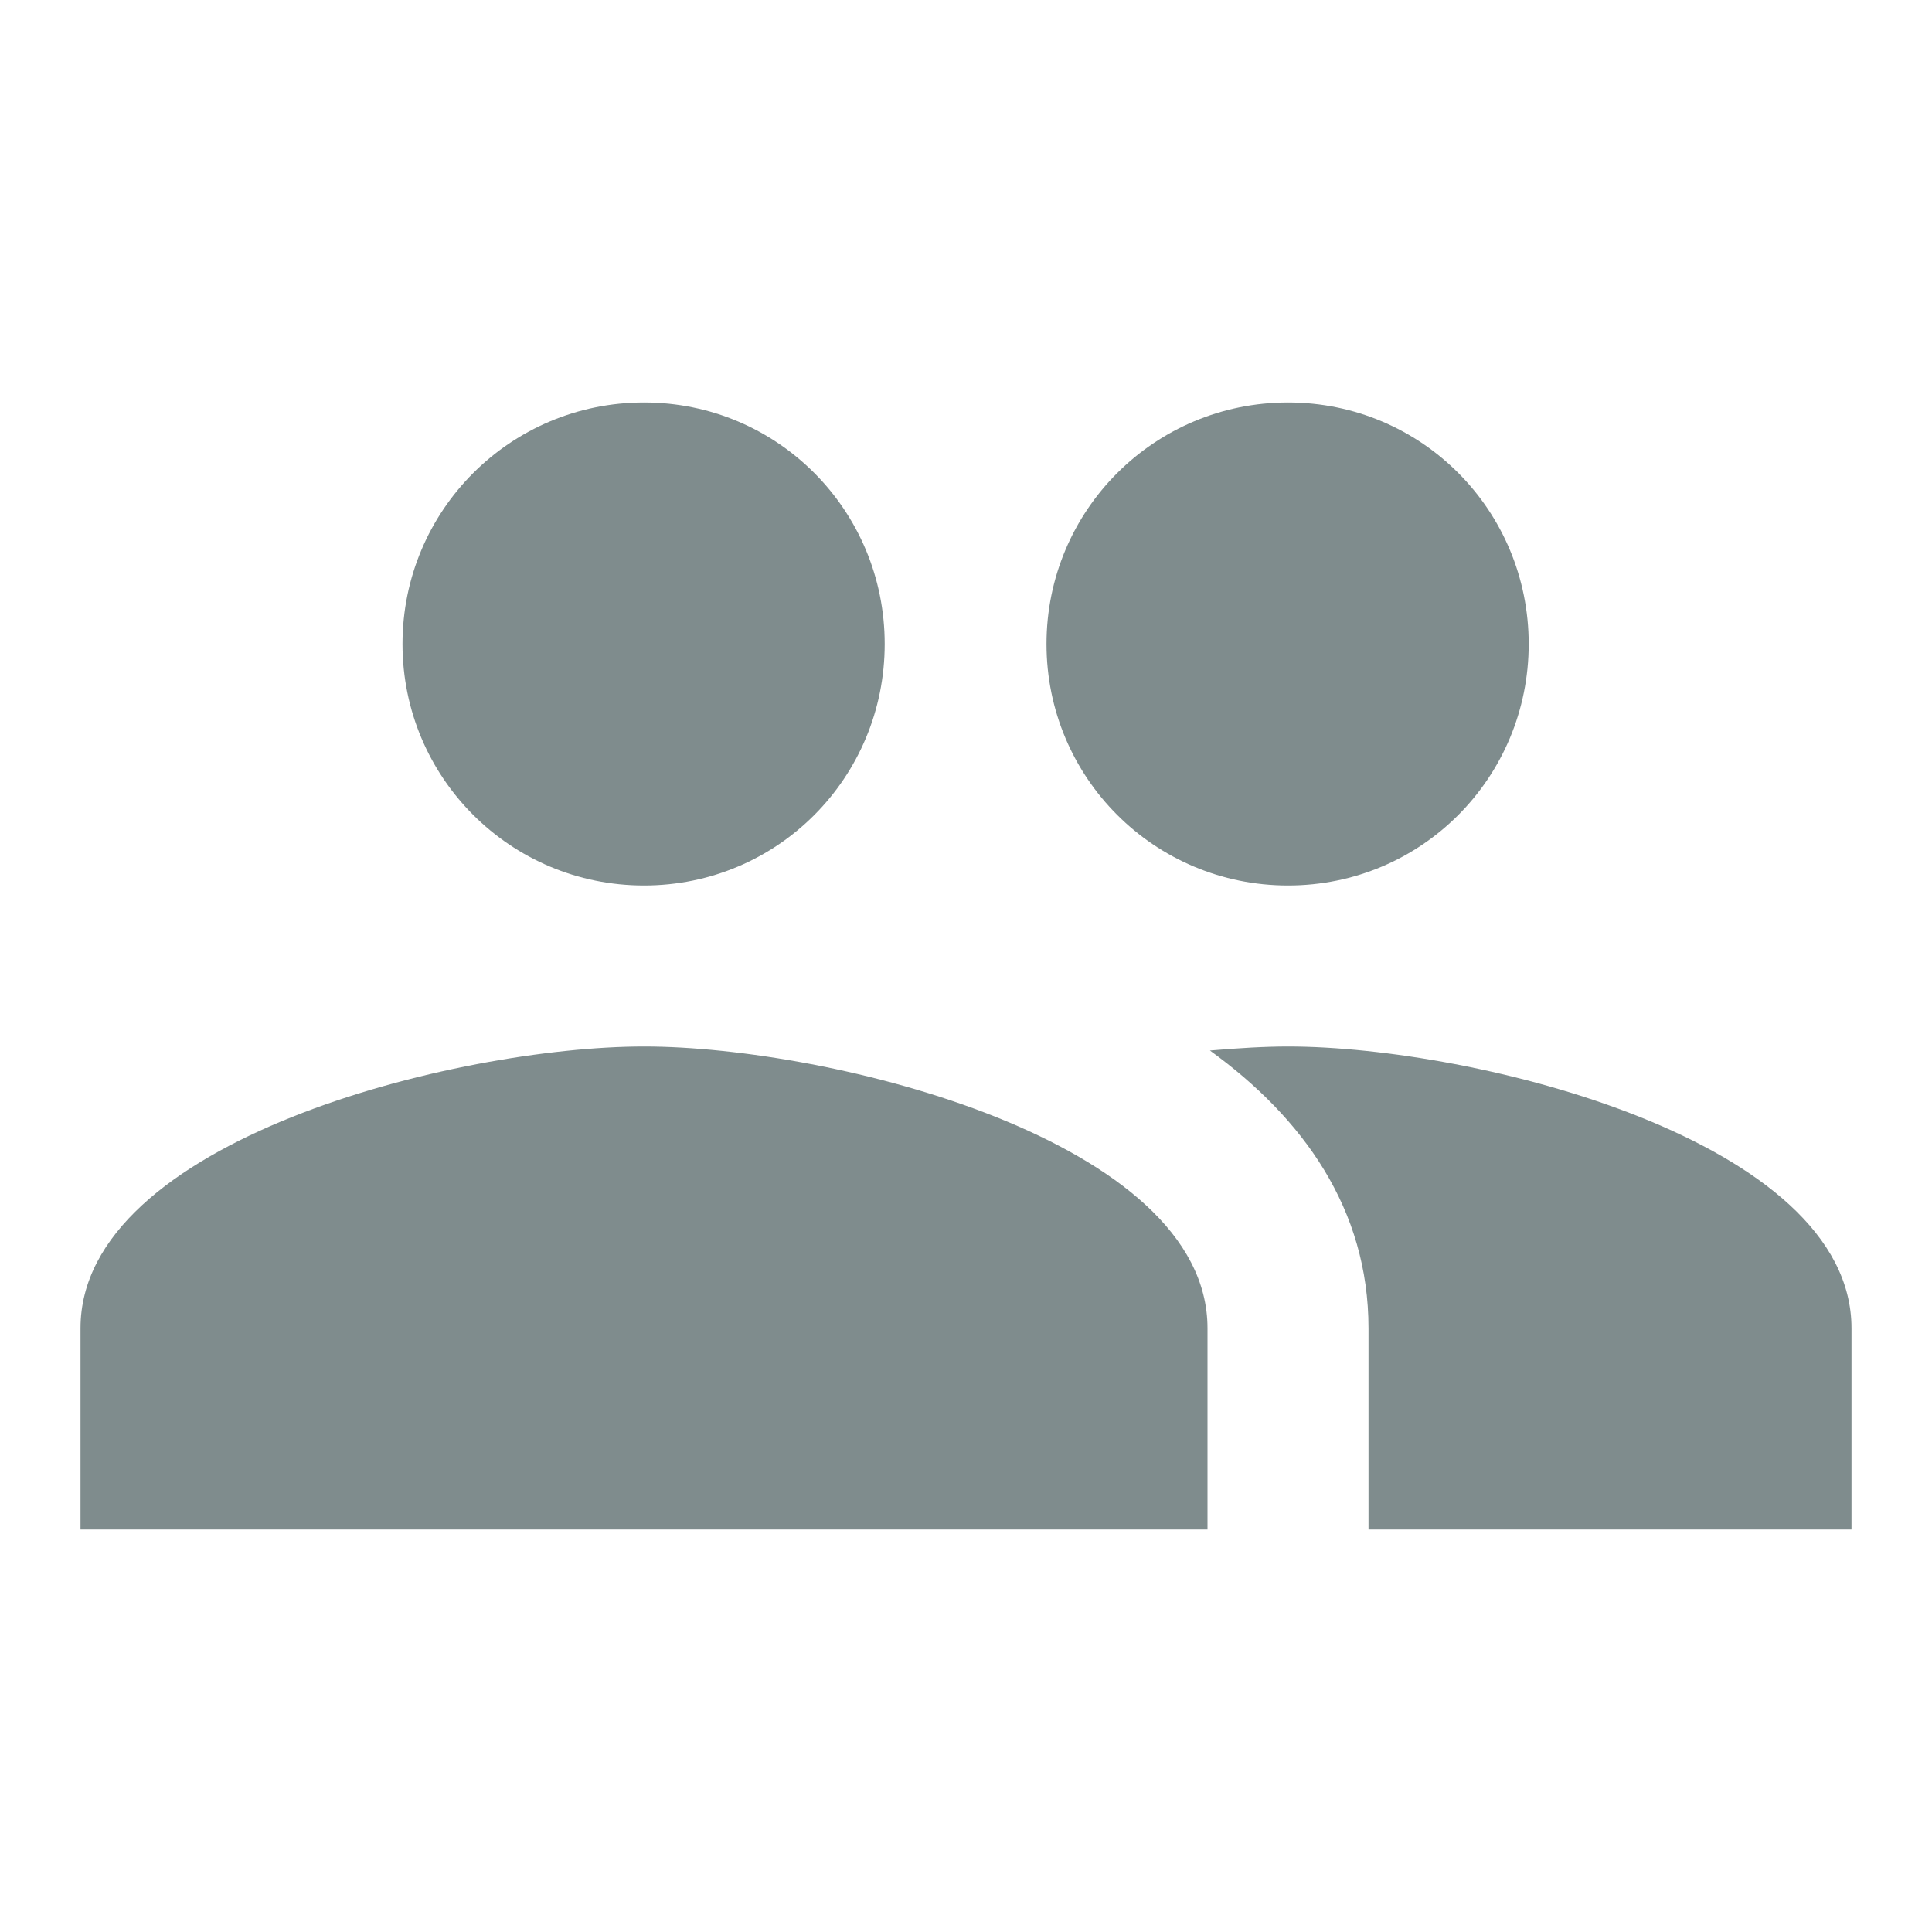
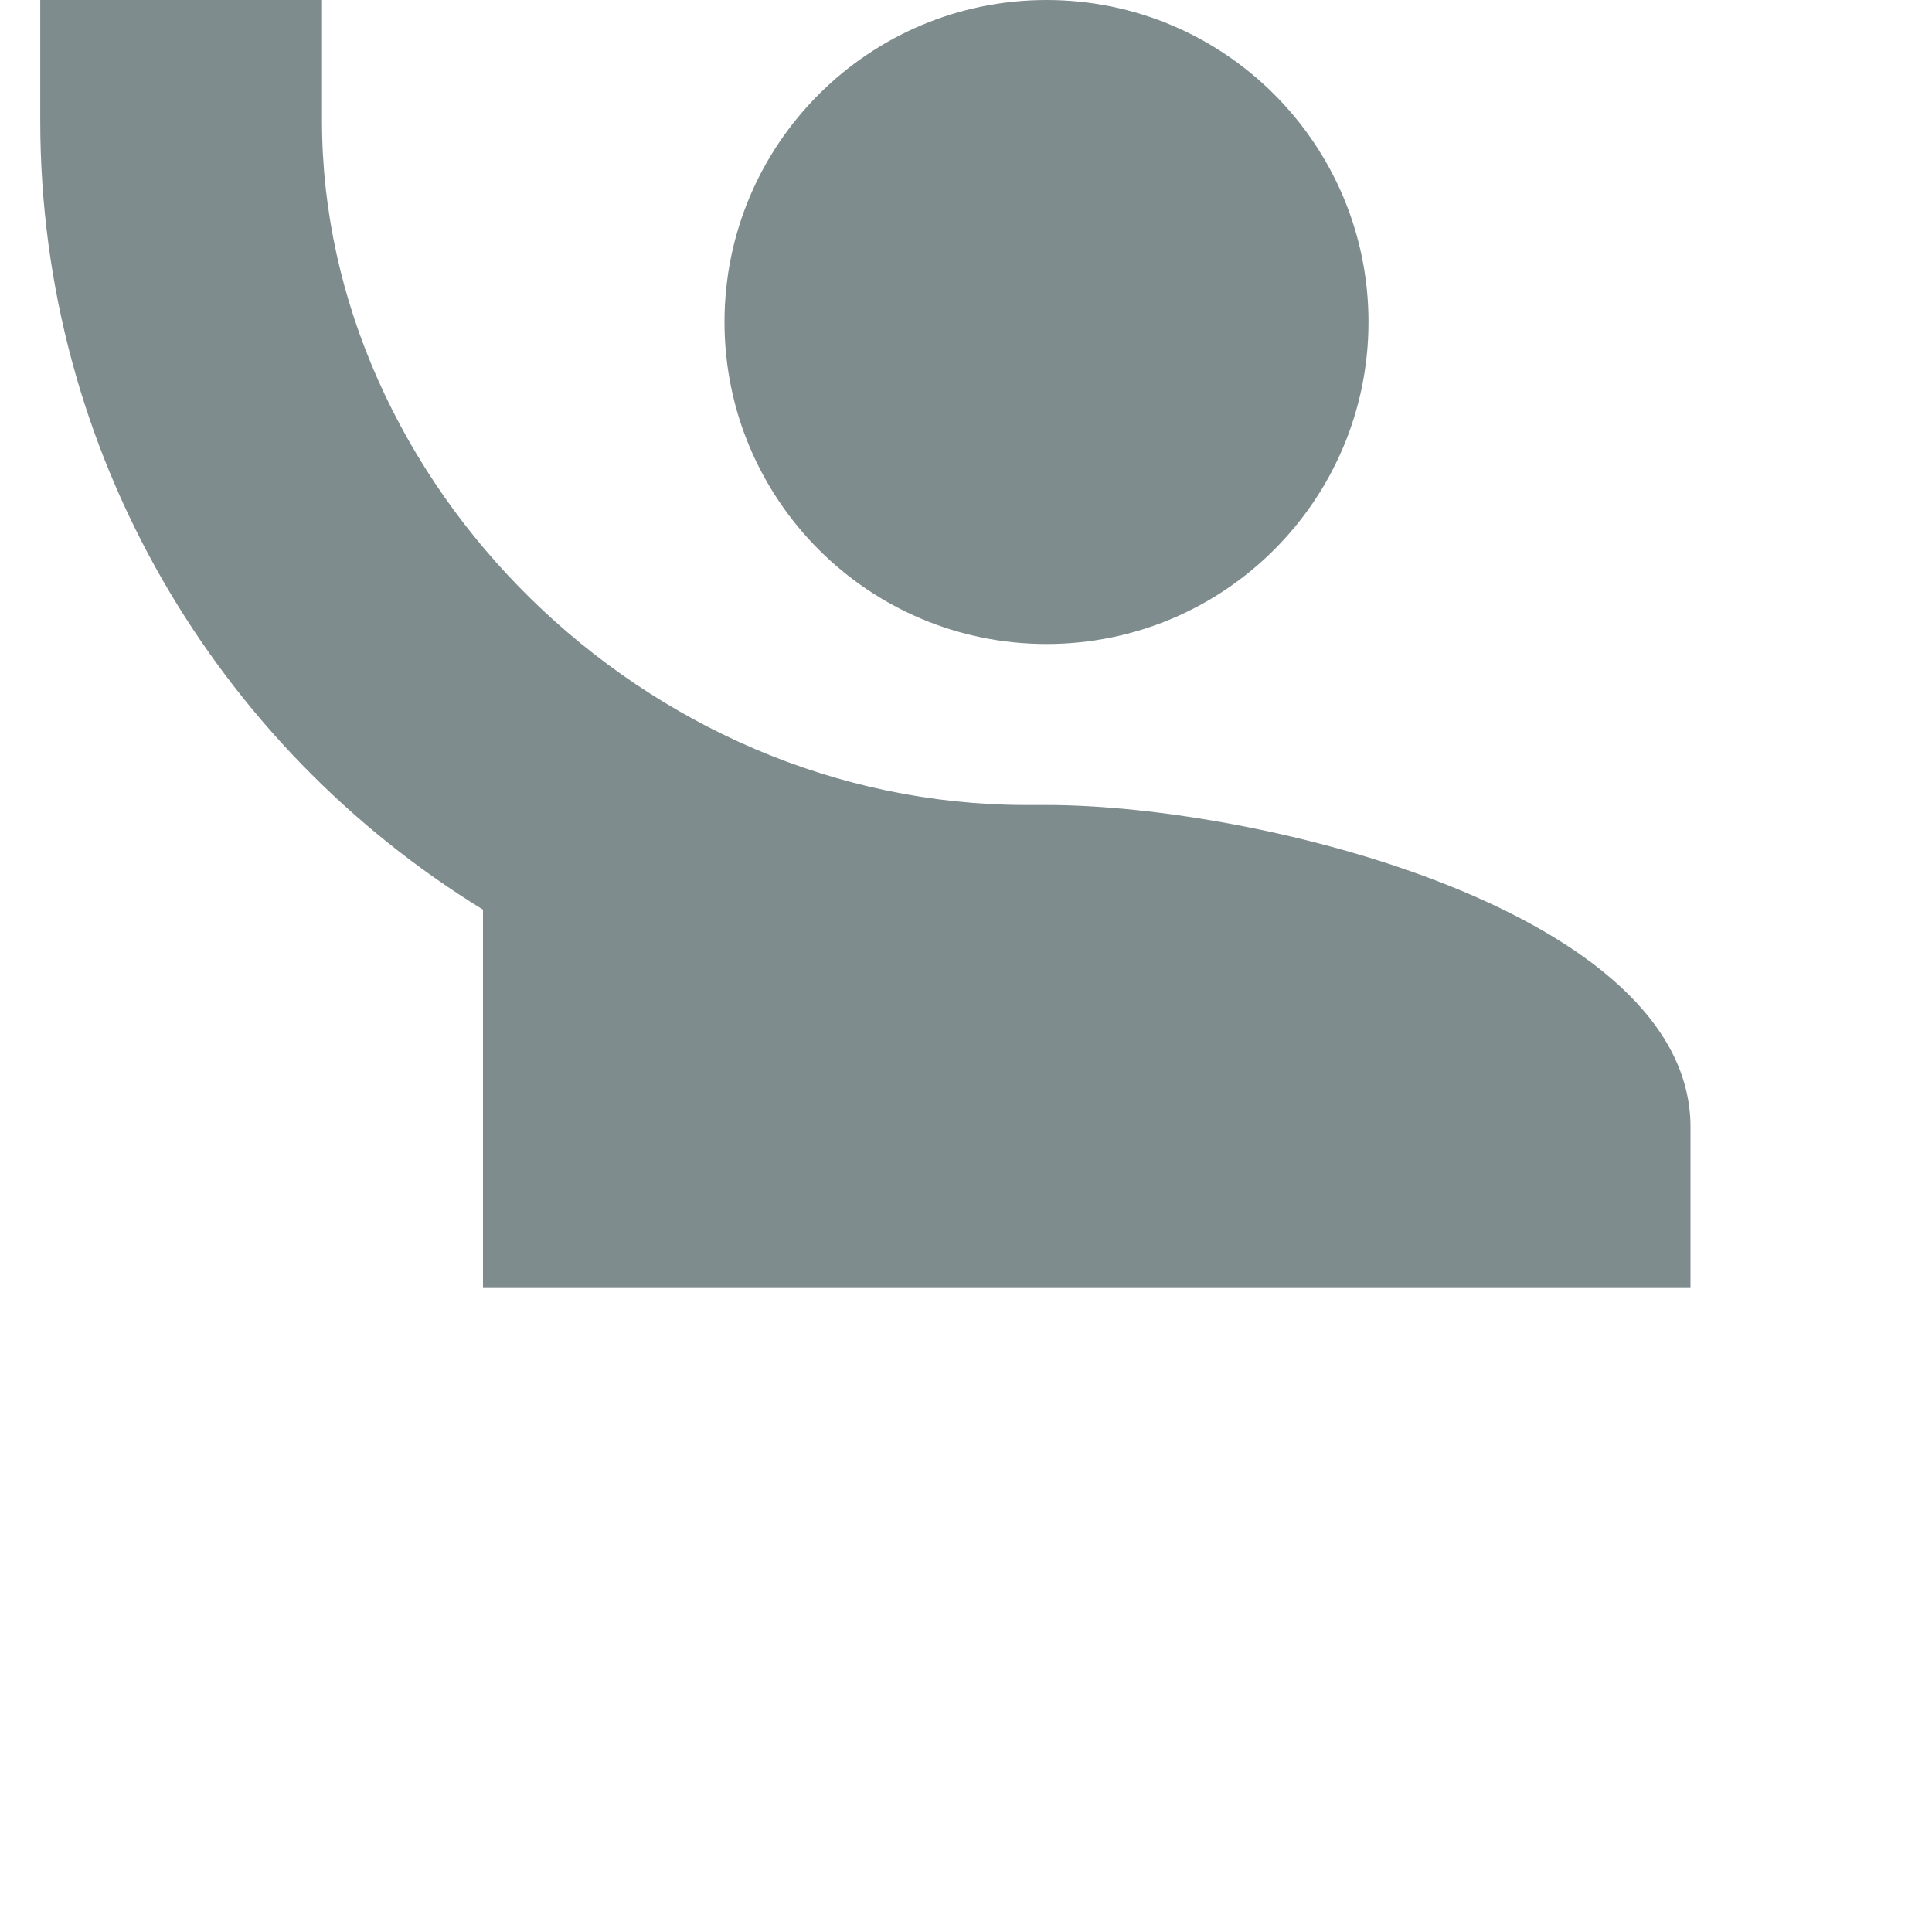
- <svg xmlns="http://www.w3.org/2000/svg" height="24" viewBox="0 0 24 24" width="24">
+ <svg xmlns="http://www.w3.org/2000/svg" height="14" viewBox="0 0 24 24" width="14">
  <path d="M0 0h24v24H0z" fill="none" />
-   <path fill="#7F8C8D" d="M16 11c1.66 0 2.99-1.34 2.99-3S17.66 5 16 5c-1.66 0-3 1.34-3 3s1.34 3 3 3zm-8 0c1.66 0 2.99-1.34 2.99-3S9.66 5 8 5C6.34 5 5 6.34 5 8s1.34 3 3 3zm0 2c-2.33 0-7 1.17-7 3.5V19h14v-2.5c0-2.33-4.67-3.5-7-3.5zm8 0c-.29 0-.62.02-.97.05 1.16.84 1.97 1.97 1.97 3.45V19h6v-2.5c0-2.33-4.67-3.5-7-3.5z" />
+   <path fill="#7F8C8D" d="M0.5,0 L0.5,1.5 C0.5,5.65 2.71,9.28 6,11.3 L6,16 L21,16 L21,14 C21,11.34 15.67,10 13,10 C13,10 12.83,10 12.75,10 C8,10 4,6 4,1.5 L4,0 L0.5,0 Z M13,0 C10.791,0 9,1.791 9,4 C9,6.209 10.791,8 13,8 C15.209,8 17,6.209 17,4 C17,1.791 15.209,0 13,0 Z" />
</svg>
